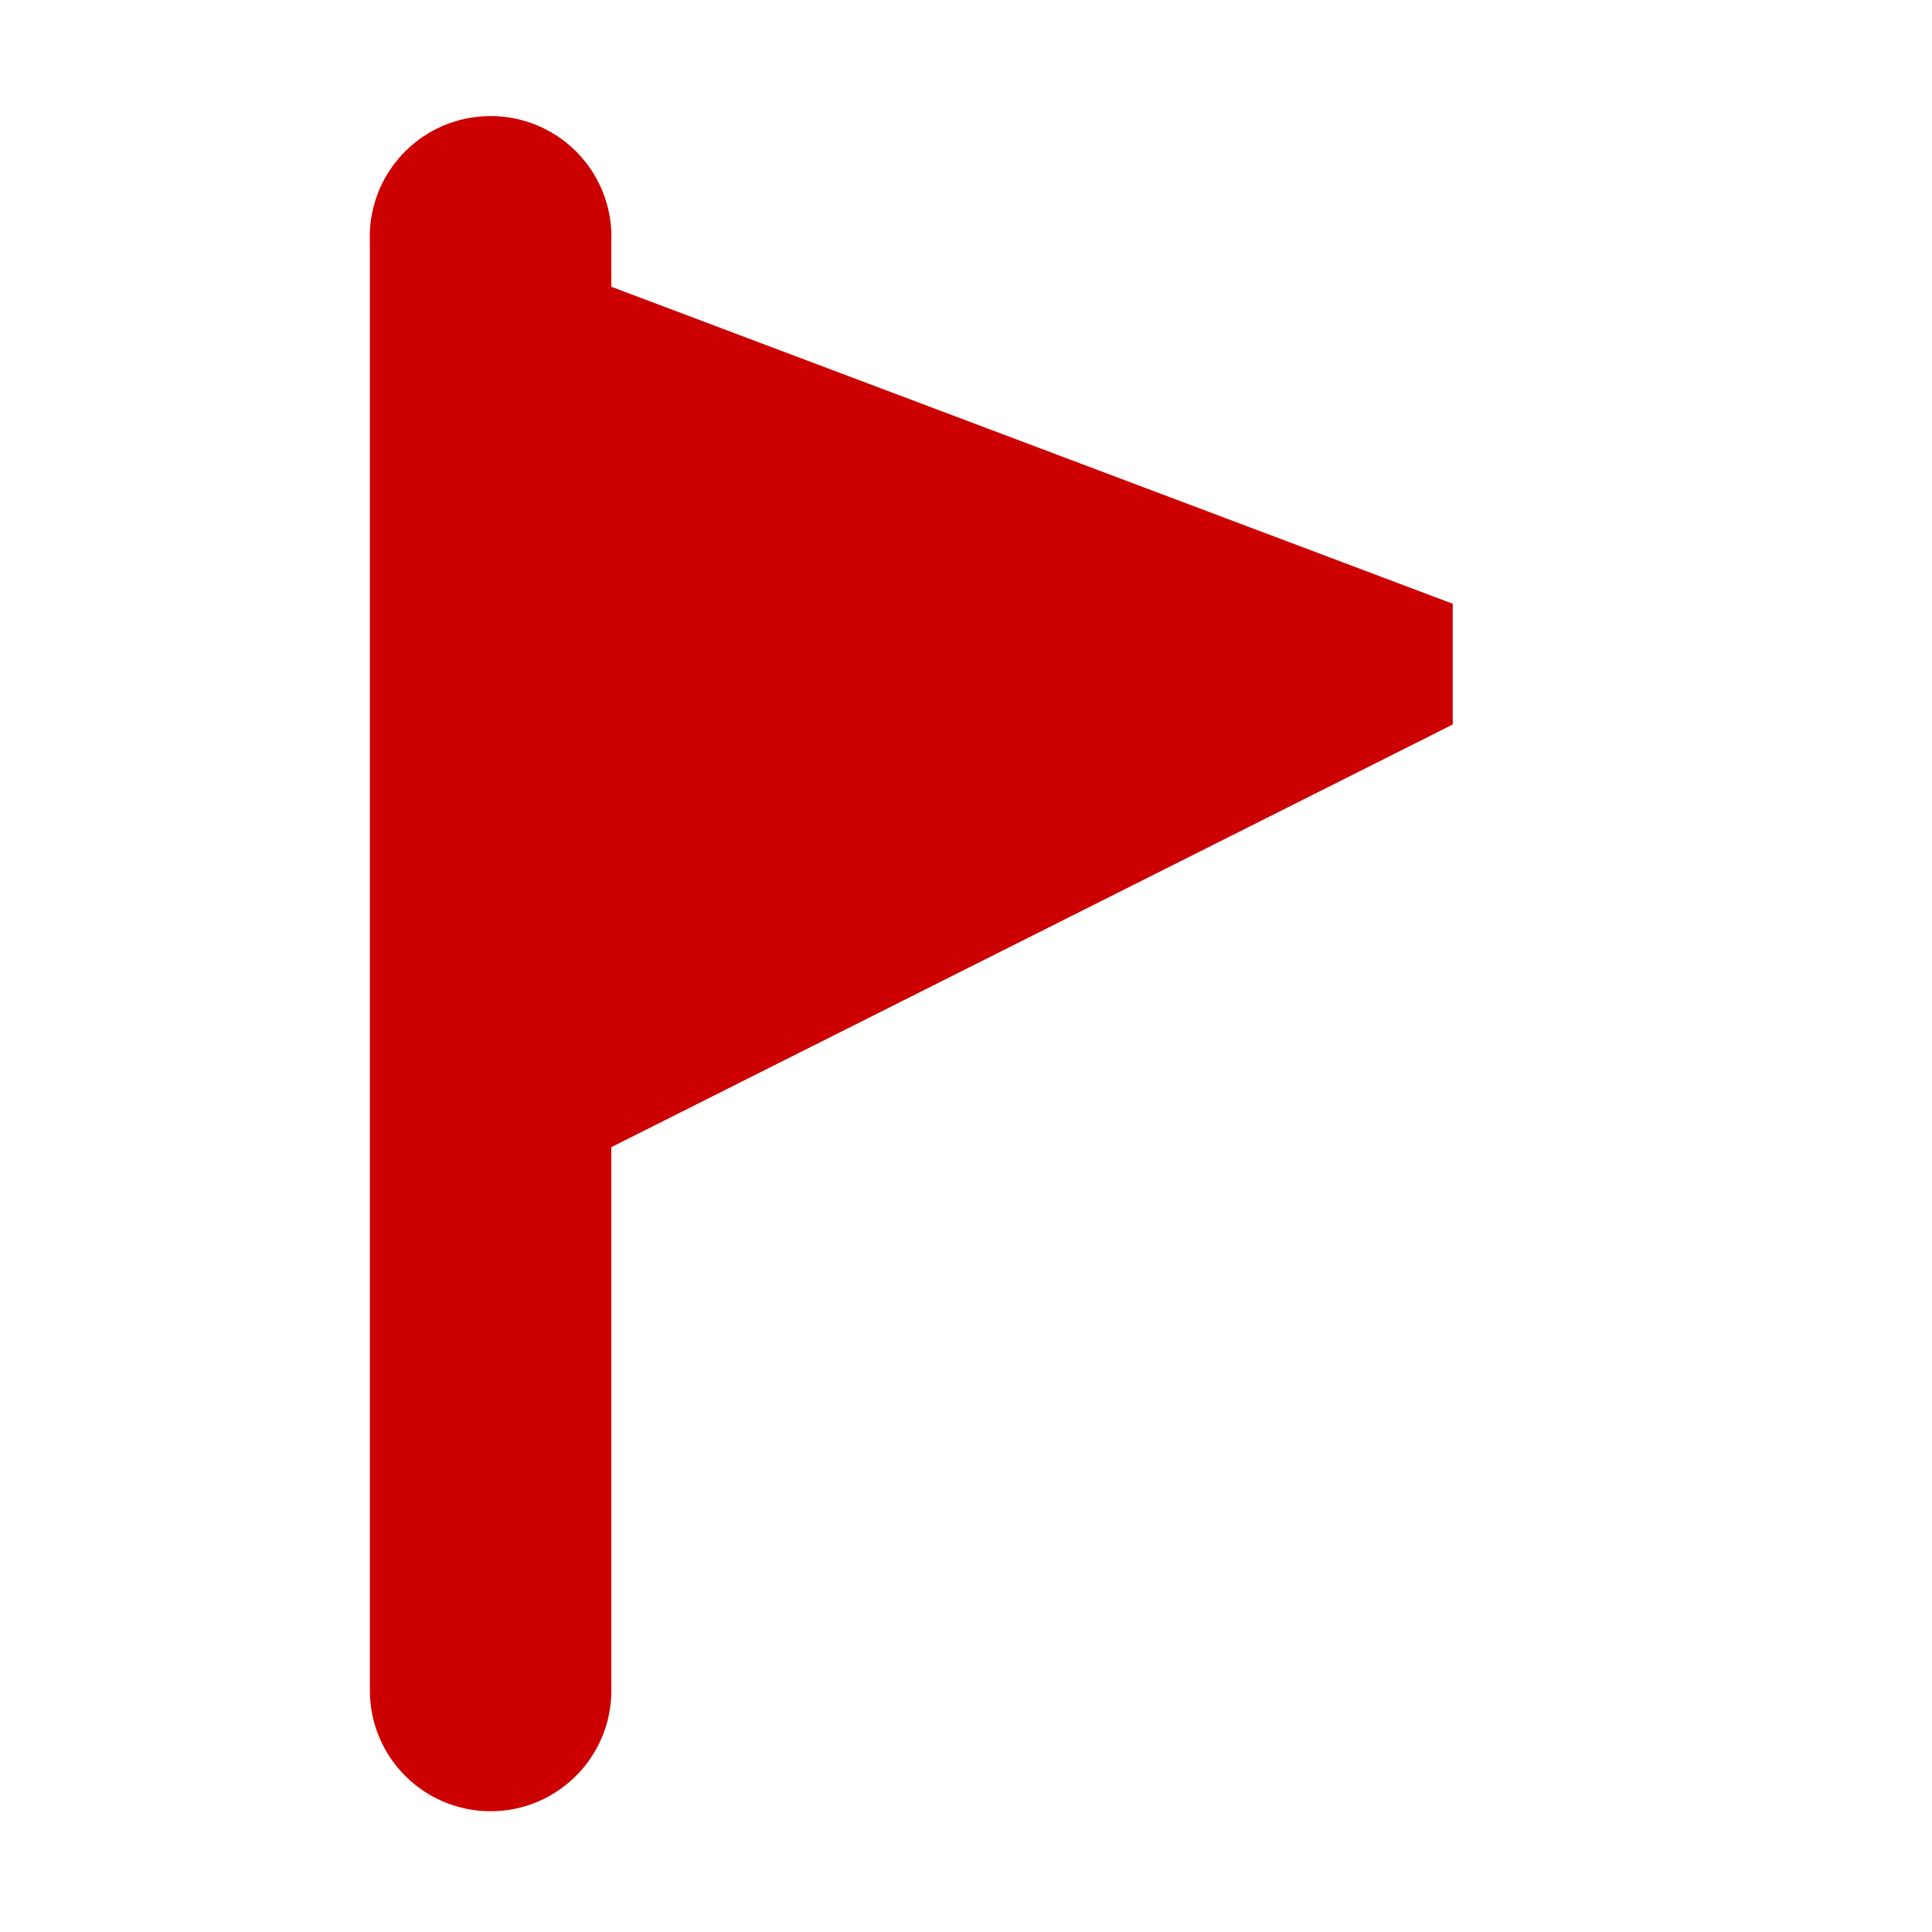
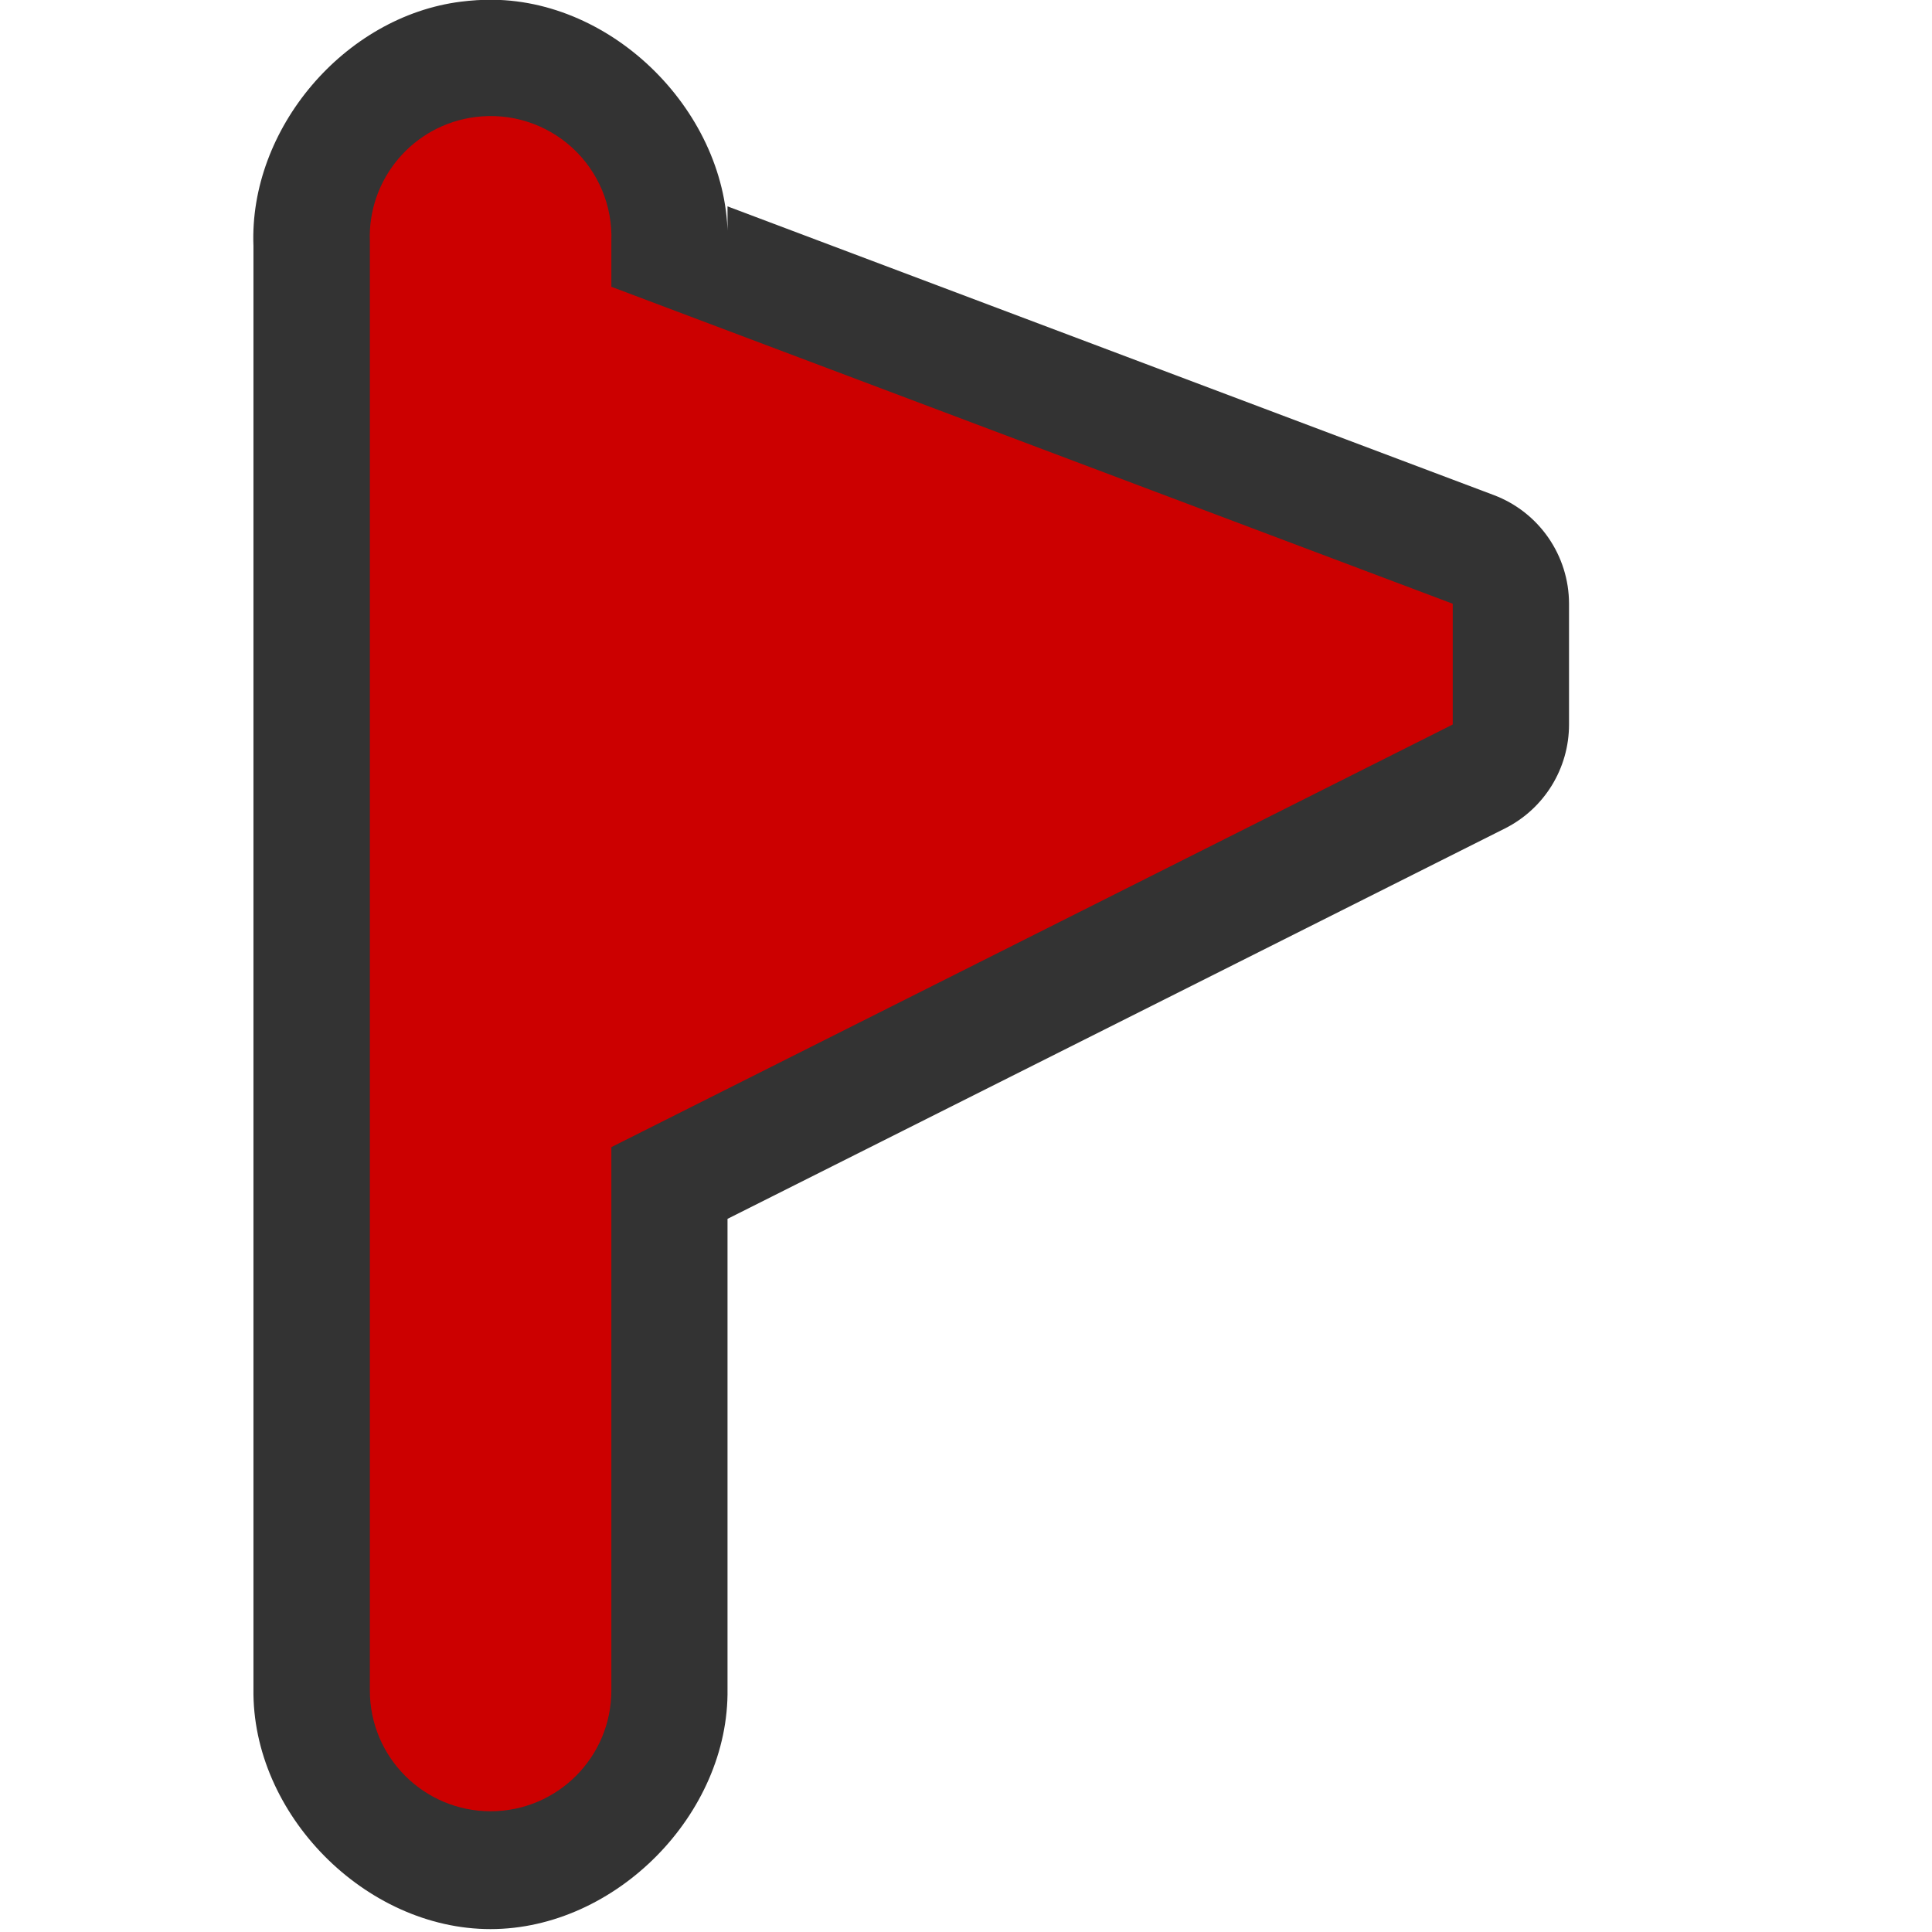
- <svg xmlns="http://www.w3.org/2000/svg" id="svg2" viewBox="0 0 16 16" version="1.1">
-   <g id="layer1" style="fill:#cc0000" transform="translate(-31.976 -220.36)">
-     <path id="path3763" style="block-progression:tb;color:#000000;fill:#cc0000;text-transform:none;text-indent:0" transform="translate(31.976 220.36)" d="m3.938 0.969a1 1 0 0 0 -0.875 1.031v12a1 1 0 1 0 2 0v-4.5l6.968-3.5v-1l-6.968-2.625v-0.375a1 1 0 0 0 -1.125 -1.031z" />
+ <svg xmlns="http://www.w3.org/2000/svg" viewBox="0 0 16 16" version="1.1">
+   <path style="color:#000000;text-transform:none;text-indent:0" d="m4.08-0.002c-0.088-0.001-0.177 0.005-0.264 0.016-0.964 0.122-1.755 1.053-1.717 2.023v11.949c-0.015 1.037 0.926 1.99 1.963 1.99 1.037 0 1.978-0.953 1.963-1.99v-3.892l6.438-3.233a0.963 0.963 0 0 0 0.531 -0.861v-1a0.963 0.963 0 0 0 -0.623 -0.9l-6.346-2.391v0.328c0.041-1.046-0.897-2.028-1.943-2.039z" fill="#333" />
+   <g fill="#c00" transform="translate(-31.976 -220.36)">
+     <path d="m3.938 0.969a1 1 0 0 0 -0.875 1.031v12a1 1 0 1 0 2 0v-4.5l6.968-3.5v-1l-6.968-2.625v-0.375a1 1 0 0 0 -1.125 -1.031z" style="block-progression:tb;color:#000000;text-transform:none;text-indent:0" fill="#c00" transform="translate(31.976 220.36)" />
  </g>
</svg>
